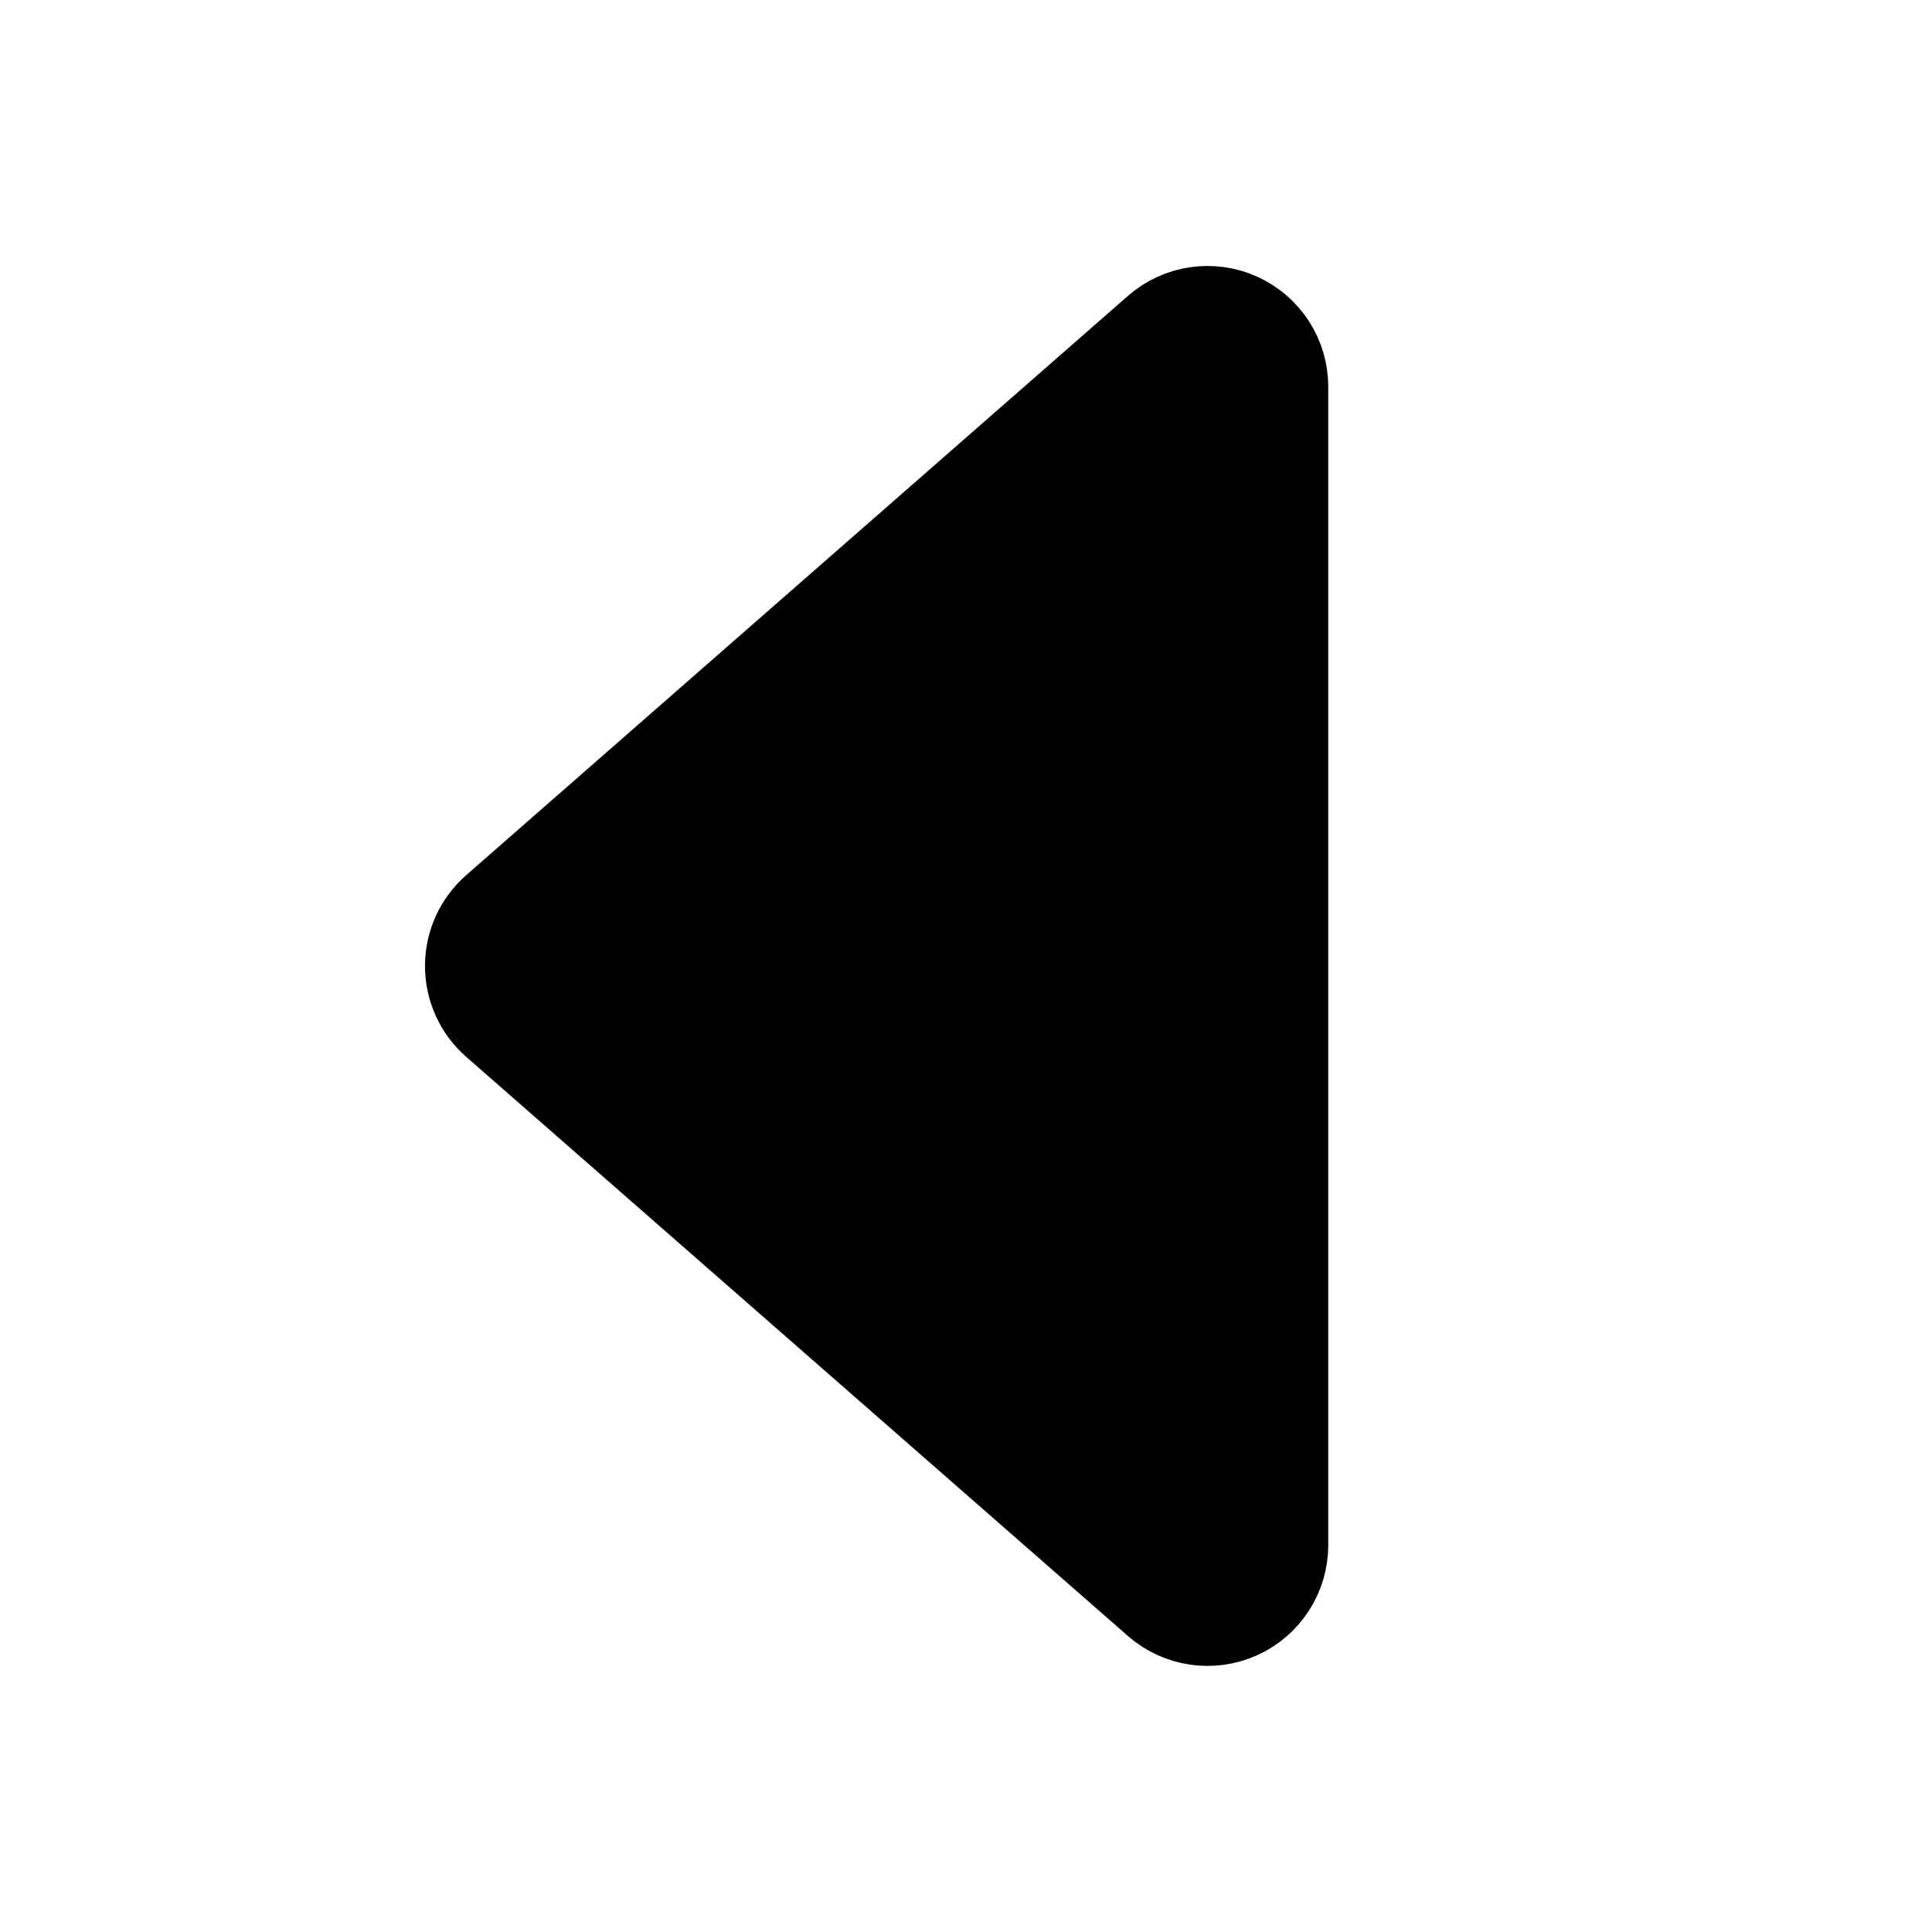
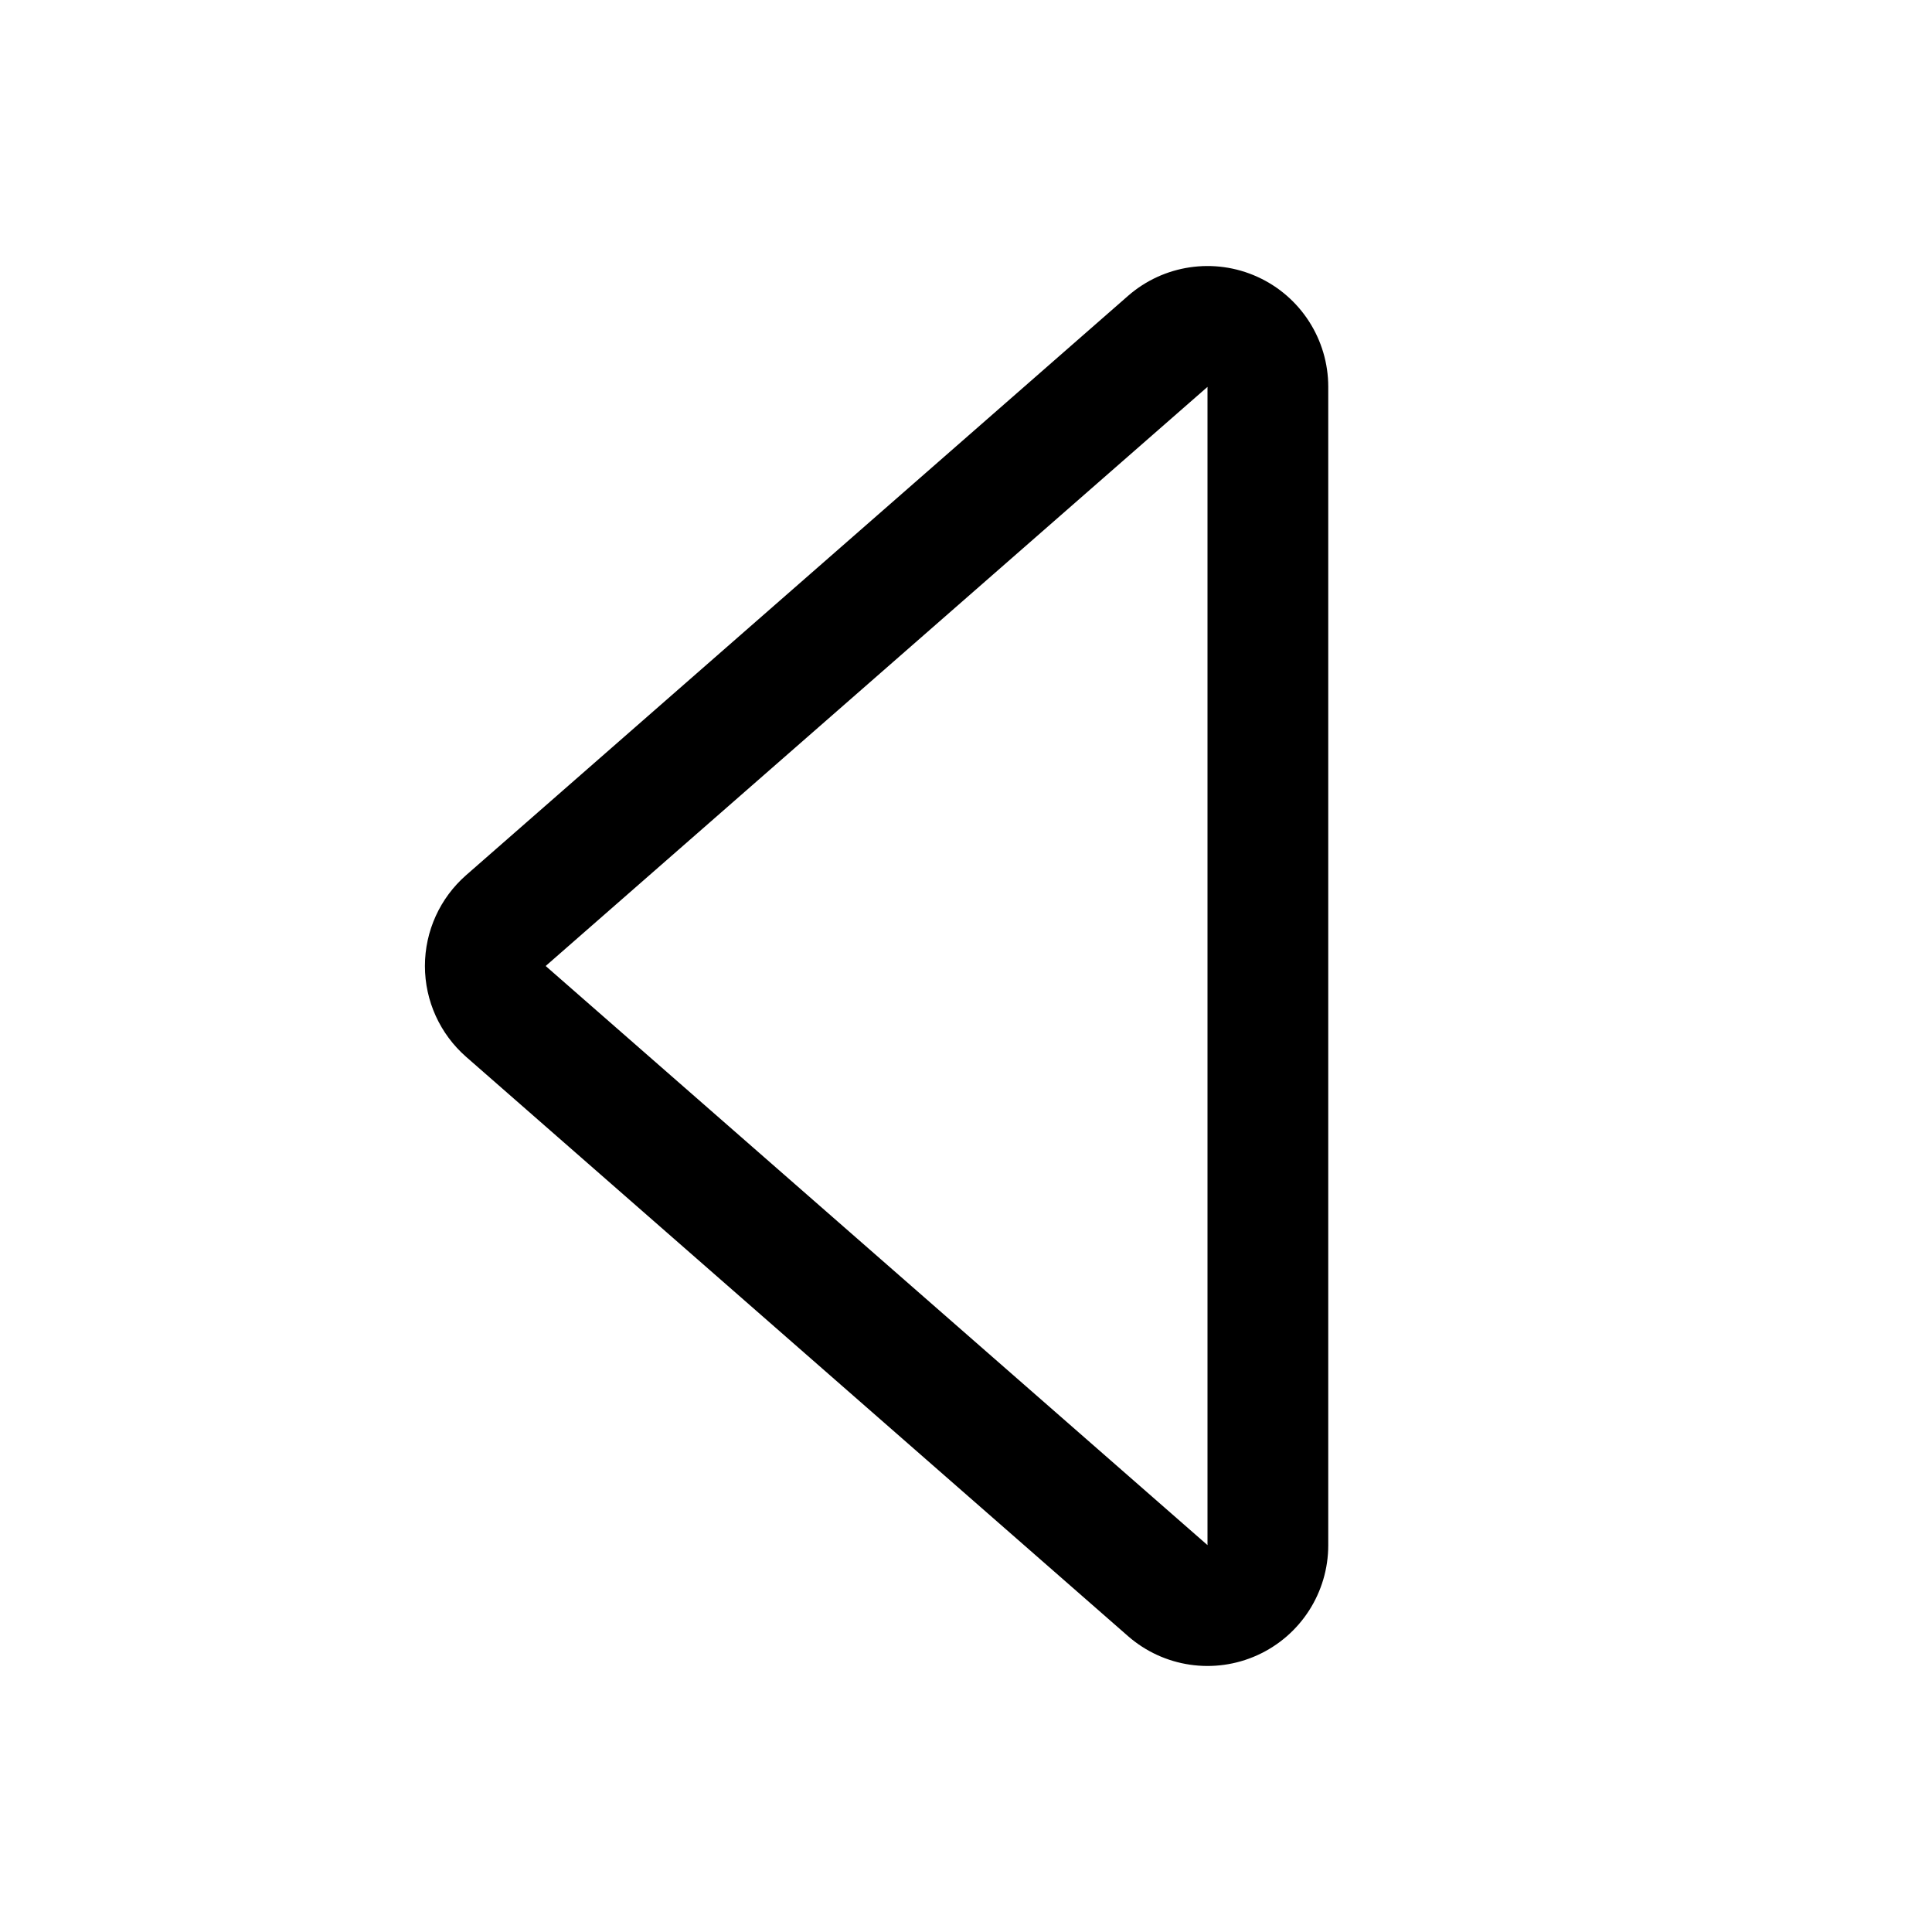
<svg xmlns="http://www.w3.org/2000/svg" class="bi bi-caret-left" width="1em" height="1em" viewBox="0 0 16 16" fill="currentColor">
-   <path stroke="#000" d="M4.19 8.376l5.48 4.796a.5.5 0 00.83-.376V3.204a.5.5 0 00-.83-.377L4.19 7.624a.5.5 0 000 .752z" />
+   <path fill-rule="evenodd" d="M10 12.796L4.519 8 10 3.204v9.592zm-.659.753l-5.48-4.796a1 1 0 010-1.506l5.48-4.796A1 1 0 0111 3.204v9.592a1 1 0 01-1.659.753z" clip-rule="evenodd" />
</svg>
